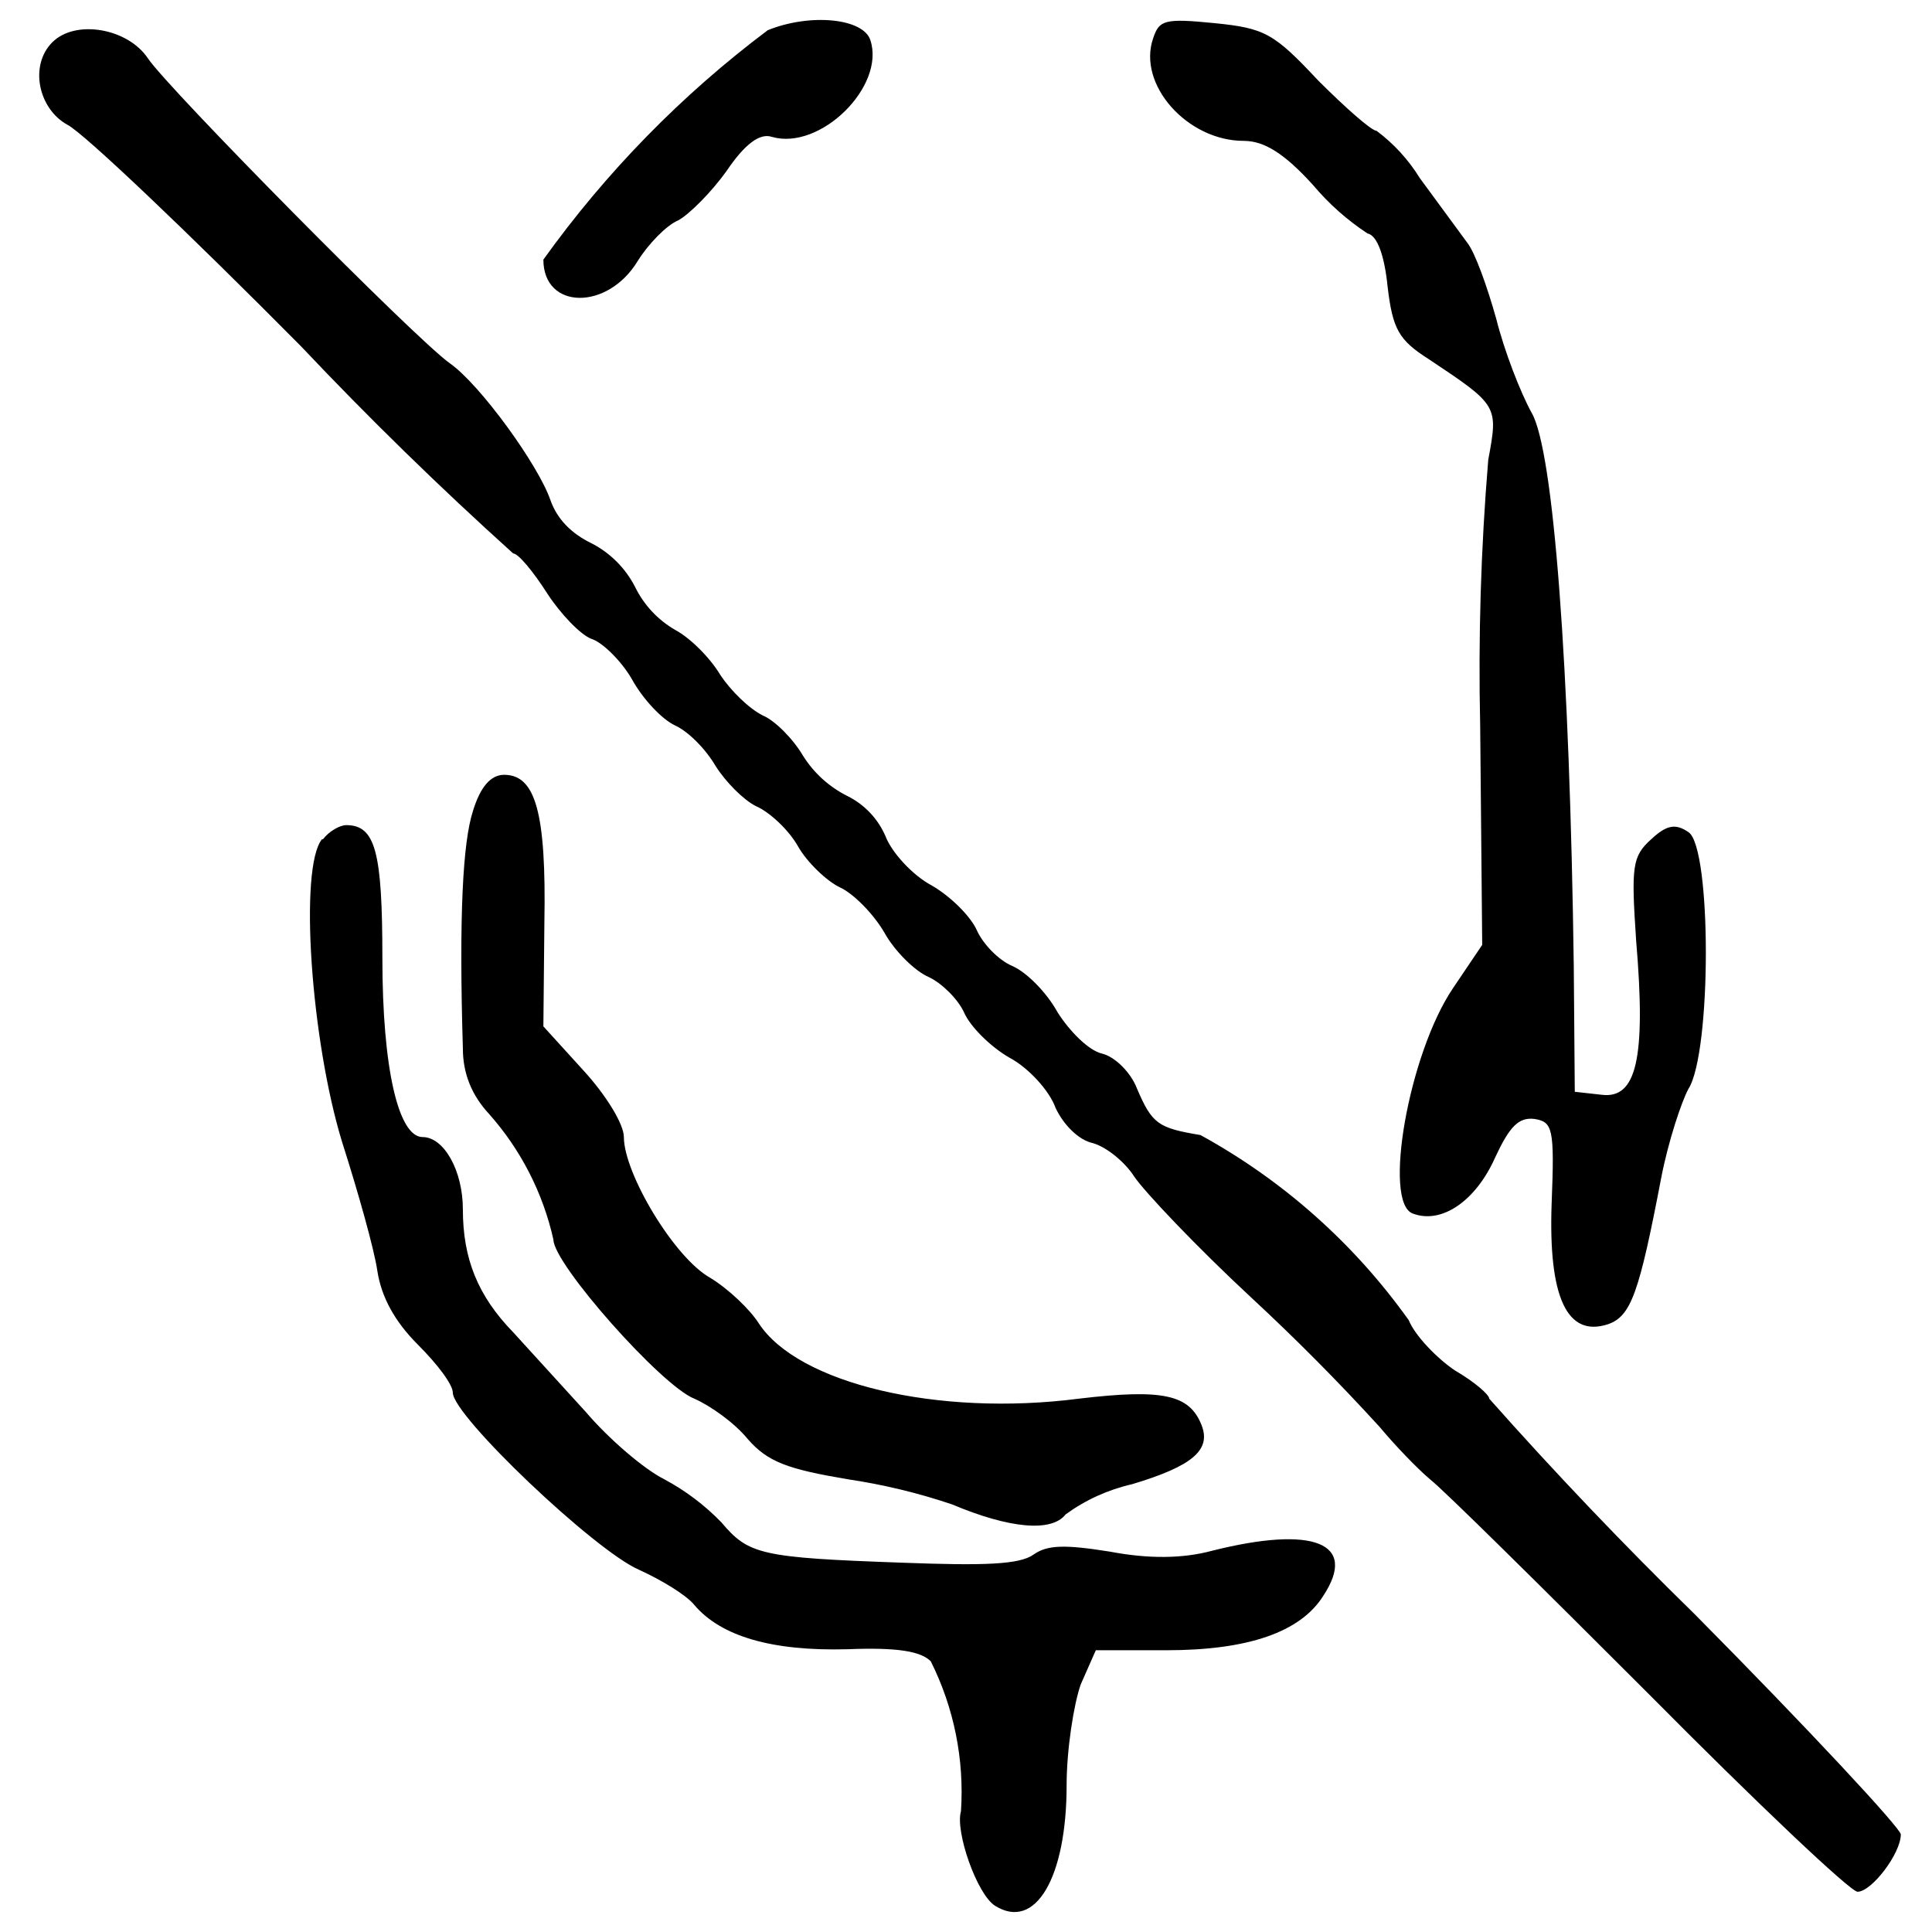
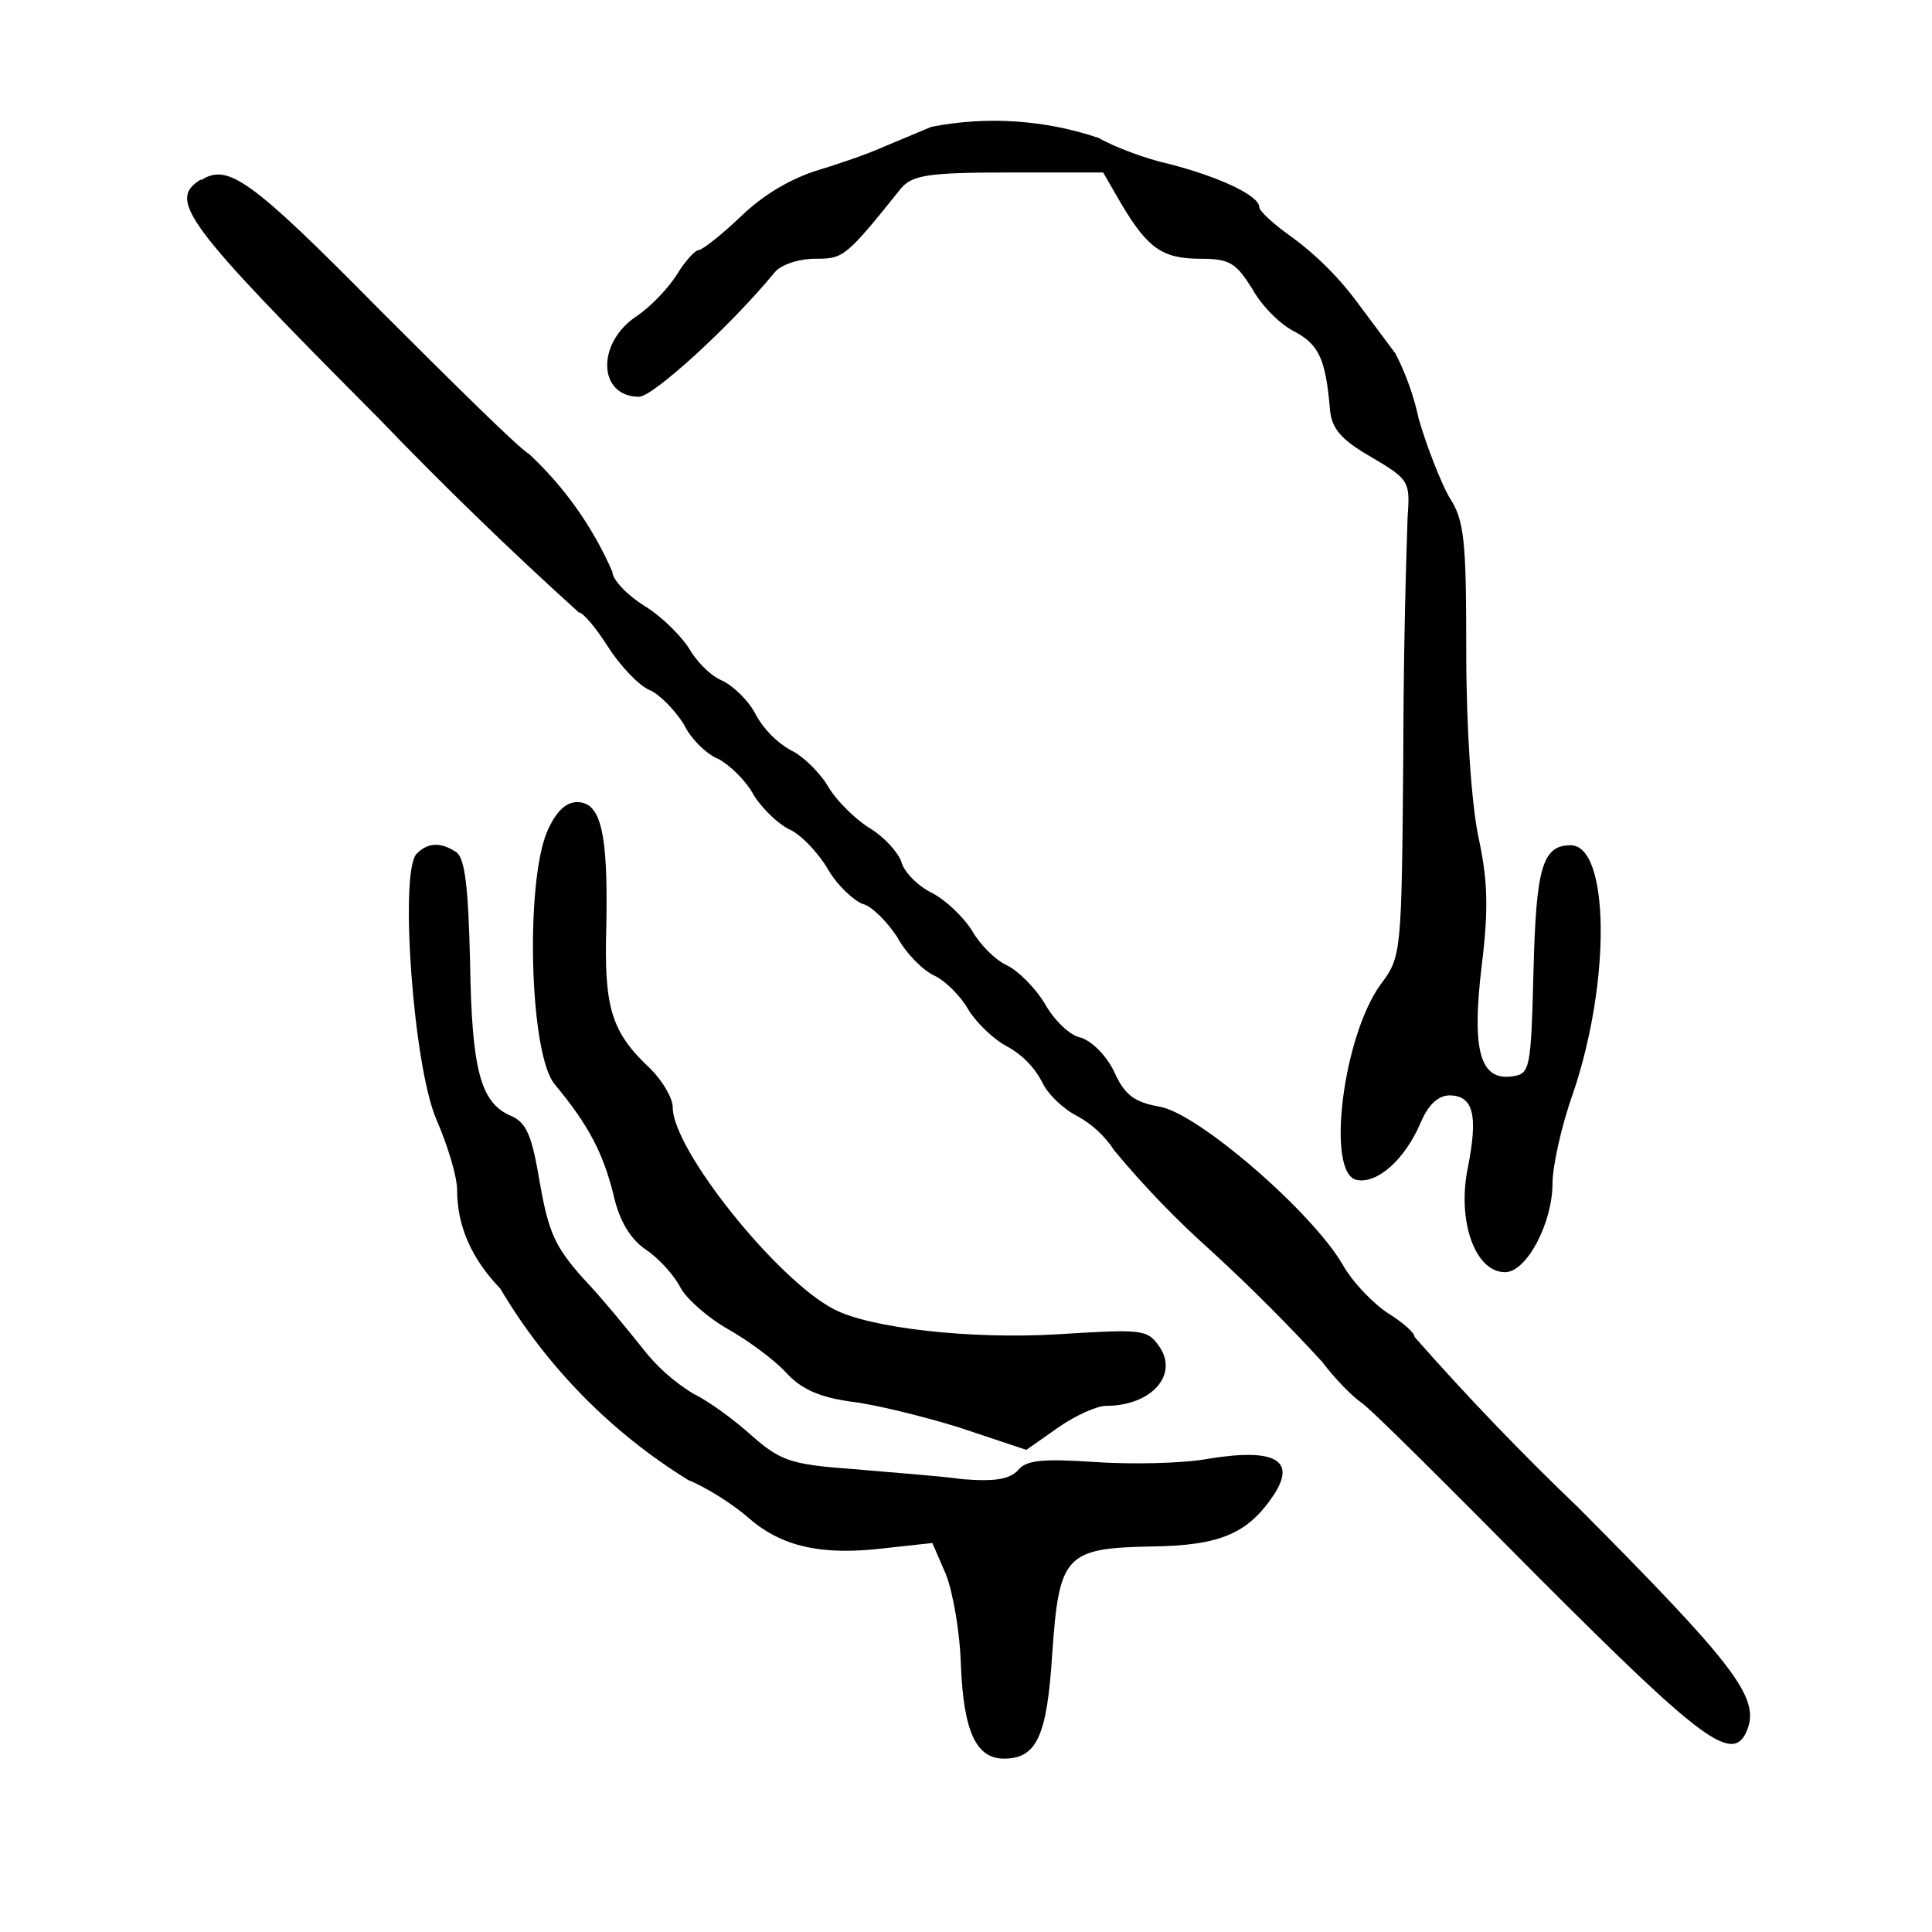
- <svg xmlns="http://www.w3.org/2000/svg" width="24" height="24" viewBox="0 0 192 192">
-   <path d="M76.3 3A105 105 0 0 0 54 25.8c0 5 6.4 5.1 9.4.1 1-1.6 2.8-3.5 4-4 1.1-.6 3.3-2.8 4.8-4.9q2.7-4 4.5-3.4C81.5 15 88 8.6 86.5 4c-.7-2.2-6-2.7-10.2-1m38.3.8C113 8.4 118 14 123.6 14c2 0 4 1.2 6.9 4.4a25 25 0 0 0 5.4 4.8c1 .2 1.7 2.3 2 5.3.5 4.2 1.1 5.3 4.1 7.2 6.9 4.6 6.9 4.6 5.9 10a251 251 0 0 0-.8 26.5l.2 21.7-2.9 4.3c-4.4 6.5-7 21.3-4 22.4 2.9 1.1 6.3-1.3 8.2-5.6 1.4-3 2.3-4 3.9-3.8 1.8.3 2 .9 1.7 8.4q-.5 14 5.6 12c2.3-.8 3.1-3.1 5.3-14.6.7-3.6 2-7.5 2.7-8.8 2.3-3.6 2.3-24 0-25.5-1.3-.9-2.2-.7-3.7.7-1.9 1.7-2 2.7-1.5 10.1 1 11.8 0 15.7-3.4 15.3l-2.7-.3-.1-12.5c-.4-29.7-2-51.3-4.2-55-1.1-2-2.7-6.1-3.5-9.3-.9-3.2-2.1-6.6-2.9-7.6l-4.7-6.4a17 17 0 0 0-4.3-4.7c-.5 0-3.1-2.3-5.8-5-4.4-4.7-5.3-5.2-10.3-5.7s-5.5-.3-6.1 1.5M5.2 4.2c-2.3 2.3-1.4 6.6 1.5 8.2 1.6.8 12 10.7 23.2 22A367 367 0 0 0 51 55c.5 0 2 1.8 3.4 4 1.3 2 3.3 4.1 4.4 4.5 1 .3 2.9 2.1 4 4 1.1 2 3 4 4.3 4.6s3 2.3 4 4c1 1.6 2.8 3.4 4 4 1.4.6 3.3 2.4 4.2 4s2.9 3.5 4.2 4.1 3.3 2.6 4.4 4.5c1 1.8 3 3.8 4.4 4.4 1.3.6 2.9 2.2 3.5 3.5.6 1.4 2.6 3.4 4.5 4.5 1.9 1 4 3.3 4.6 5 .8 1.7 2.3 3.2 3.7 3.5 1.4.4 3.2 1.9 4.1 3.3 1 1.5 6.2 7 11.7 12.1a216 216 0 0 1 12.7 12.8c1.5 1.8 3.7 4.1 5 5.2 1.3 1 11 10.6 21.8 21.4 10.7 10.8 20 19.6 20.7 19.6 1.4 0 4.3-3.8 4.3-5.7 0-.6-9.2-10.5-20.5-21.9A415 415 0 0 1 148 139c0-.4-1.5-1.7-3.4-2.8-1.8-1.2-4-3.5-4.6-5a62 62 0 0 0-20.7-18.4c-4.2-.7-4.8-1.1-6.3-4.6-.6-1.6-2.2-3.2-3.5-3.5s-3.2-2.2-4.4-4.1c-1.1-2-3.1-4-4.5-4.6s-2.9-2.2-3.5-3.5c-.6-1.4-2.6-3.4-4.5-4.5-1.9-1-4-3.3-4.6-4.9a8 8 0 0 0-3.8-4 11 11 0 0 1-4.4-4c-1-1.7-2.8-3.5-4-4-1.4-.7-3.2-2.5-4.2-4-1-1.7-3-3.7-4.5-4.5a10 10 0 0 1-4-4.3 10 10 0 0 0-4.3-4.3q-3.1-1.5-4.1-4.3c-1.2-3.5-7-11.5-10-13.6-3.4-2.4-28-27.3-30-30.3S7.5 1.9 5.2 4.2M47 80.6c-1 3.1-1.4 10.3-1 23.6q0 3.7 2.6 6.5a28 28 0 0 1 6.4 12.5c0 2.4 10.7 14.5 14 15.8 1.6.7 4 2.4 5.3 4 2 2.3 4 3 9.9 4a60 60 0 0 1 10.4 2.5c5.7 2.4 9.9 2.8 11.3 1a18 18 0 0 1 6.6-3c6-1.8 7.9-3.4 6.9-5.9-1.2-3-3.8-3.6-12.2-2.6-14 1.8-27.9-1.5-31.8-7.5-.9-1.4-3-3.4-4.8-4.5C67 125 62 116.6 62 113c0-1.3-1.8-4.2-4-6.6l-4-4.4.1-10.3c.2-11-.9-14.7-4-14.7q-2 0-3.1 3.6m-15 2.8c-2.3 2.8-1.1 20 2 30.1 1.6 5 3.2 10.7 3.5 12.8q.6 3.9 4 7.3c2 2 3.5 4 3.5 4.8 0 2.3 14.1 15.7 18.5 17.6 2.2 1 4.7 2.5 5.5 3.5q4 4.7 15.2 4.4c5-.2 7.3.2 8.3 1.2a29 29 0 0 1 3 14.9c-.6 2 1.6 8.3 3.4 9.4 4 2.5 7.1-2.8 7.1-12 0-3.5.7-8 1.4-10l1.5-3.4h7q12.2 0 15.6-5.4c3.5-5.3-1-7-11-4.5q-4.4 1.2-10.2.1c-4.4-.7-6.2-.7-7.6.3s-5 1.1-13 .8c-14.1-.5-15.3-.8-18-4A23 23 0 0 0 66 147c-2-1-5.5-4-7.8-6.7l-7.2-7.9c-3.5-3.6-5-7.3-5-12.2 0-3.9-1.9-7.2-4-7.2-2.4 0-4-6.8-4-17.8 0-10.6-.7-13.2-3.6-13.2-.6 0-1.7.6-2.3 1.4" stroke="none" fill="#000" fill-rule="evenodd" />
+ <svg xmlns="http://www.w3.org/2000/svg" width="28" height="28" viewBox="0 0 224 224">
+   <path d="m108 14.7-5.5 2.3c-2.2 1-5.9 2.2-8.2 2.9A23 23 0 0 0 86 25c-2.3 2.2-4.6 4-5 4s-1.6 1.3-2.5 2.8c-1 1.6-3 3.7-4.6 4.8-4.8 3.1-4.6 9.4.2 9.4 1.6 0 10.6-8.2 15.7-14.4.7-.9 2.8-1.6 4.7-1.6 3.3 0 3.5-.1 10-8.2 1.3-1.5 3.2-1.8 12.4-1.8h11l2.2 3.8c3 5 4.7 6.2 9.1 6.2 3.4 0 4.1.5 6 3.5 1.1 2 3.3 4.2 5 5 2.7 1.5 3.5 3.1 4 9 .2 2.2 1.3 3.5 4.8 5.5 4.4 2.6 4.5 2.8 4.2 7a848 848 0 0 0-.5 27.7c-.2 22.8-.2 23.2-2.6 26.4-4.4 6-6.4 22-2.8 22.7 2.4.5 5.6-2.4 7.4-6.6q1.3-3.1 3.3-3.2c2.8 0 3.4 2.2 2.2 8.3-1.3 6.2.8 12.2 4.3 12.2 2.5 0 5.5-5.7 5.5-10.3 0-1.9 1-6.6 2.4-10.5 4.4-13 4.2-28.7-.3-28.7-3.3 0-4 2.7-4.3 14.5-.3 11.6-.4 12-2.5 12.3-3.7.5-4.7-3-3.5-12.9.8-6.5.7-9.9-.4-14.9-.8-3.9-1.4-12.6-1.4-21.4 0-13-.2-15.3-2-18-1-1.8-2.6-5.9-3.5-9a31 31 0 0 0-2.7-7.6l-4.7-6.3a36 36 0 0 0-7.3-7.2c-2-1.4-3.8-3-3.8-3.5 0-1.3-4.6-3.5-10.5-5-2.7-.6-6.4-2-8.1-3a38 38 0 0 0-19.4-1.3m-84.7 6.1c-3.9 2.4-2 5 20.6 27.7A464 464 0 0 0 67.1 71c.5 0 2 1.8 3.4 4s3.6 4.5 4.8 5 3 2.4 4 4c.8 1.7 2.7 3.5 4 4 1.3.7 3.2 2.5 4.1 4.2 1 1.6 2.9 3.4 4.2 4s3.3 2.7 4.4 4.6 3 3.6 4 4c1 .2 2.8 2 4 3.8 1 1.9 3 3.9 4.3 4.5s3.1 2.4 4 4c1 1.6 3 3.5 4.6 4.3a10 10 0 0 1 3.9 4c.6 1.4 2.5 3.2 4.1 4a12 12 0 0 1 4.3 4 109 109 0 0 0 11.3 11.7 212 212 0 0 1 12.8 12.8c1.5 2 3.5 4 4.5 4.7 1 .6 10.2 9.8 20.6 20.3 19 19 22.6 21.8 24.2 17.6 1.4-3.7-1.5-7.5-19.6-25.7a321 321 0 0 1-19-19.8c0-.5-1.4-1.7-3-2.7s-4.2-3.6-5.4-5.8c-3.7-6.2-16.8-17.5-21.2-18.2-2.8-.5-4-1.3-5.2-4-.9-1.9-2.6-3.6-3.9-4-1.2-.2-3.1-2-4.2-4-1.1-1.8-3.1-3.8-4.4-4.4s-3.1-2.4-4-4c-1-1.6-3.1-3.6-4.7-4.4s-3.2-2.4-3.5-3.6c-.4-1.1-2-2.9-3.7-3.9-1.6-1-3.9-3.2-4.9-5-1-1.6-3-3.5-4.2-4a11 11 0 0 1-4-4c-.8-1.7-2.7-3.5-4-4.1-1.4-.6-3-2.3-3.8-3.7-.8-1.3-3-3.6-5.1-4.9s-3.8-3.1-3.8-4a41 41 0 0 0-9.7-13.7c-.9-.4-8.6-8-17.3-16.7-15-15.2-17.6-17-20.7-15m40.1 75.6c-2.5 6.1-2 25.7.9 29.2 4 4.8 5.6 8 6.8 12.7q1 4.6 3.8 6.5c1.5 1 3.3 3 4 4.4.7 1.3 3.2 3.5 5.5 4.8s5.3 3.5 6.7 5c1.8 2 4 2.9 7.5 3.4 2.7.3 8.4 1.7 12.6 3l7.8 2.6 3.7-2.6c2-1.4 4.5-2.5 5.5-2.5 5.3 0 8.5-3.6 6.2-6.9-1.4-2-2-2-11.8-1.4-10 .6-21.7-.7-25.9-2.9-6.6-3.4-18.7-18.5-18.7-23.4 0-1.1-1.2-3.1-2.6-4.5-4.5-4.2-5.4-7-5.1-16.6.2-10.7-.6-14.3-3.4-14.3q-2 0-3.5 3.5M48.3 99c-2 2-.4 24.6 2.3 30.8 1.3 3 2.4 6.6 2.4 8.2q0 6.2 5 11.4a65.1 65.1 0 0 0 21.8 22.2c2 .8 5.2 2.8 7 4.4 3.8 3.3 8.4 4.4 15.8 3.5l5.5-.6 1.6 3.7c.8 2.1 1.6 6.7 1.7 10.3.3 7.7 1.7 11 5 11 3.8 0 5-2.6 5.6-12.2.8-11.4 1.5-12.2 11.5-12.4 8-.1 11.2-1.5 14.2-6q3.9-6-7.4-4.2c-3.2.6-9.2.7-13.5.4-6-.4-7.9-.2-8.8 1-1 1-2.6 1.3-6.4 1-2.8-.4-8.6-.8-13-1.2-7-.5-8.2-1-11.5-3.9-2-1.8-5-4-6.7-4.8a22 22 0 0 1-6-5.4c-1.6-2-4.6-5.7-6.8-8-3.3-3.7-4-5.4-5-11-.9-5.4-1.5-7-3.3-7.8-3.6-1.5-4.6-5.3-4.8-17.9-.2-8.7-.6-12-1.6-12.7q-2.7-1.8-4.6.2" stroke="none" fill="#000" fill-rule="evenodd" />
</svg>
